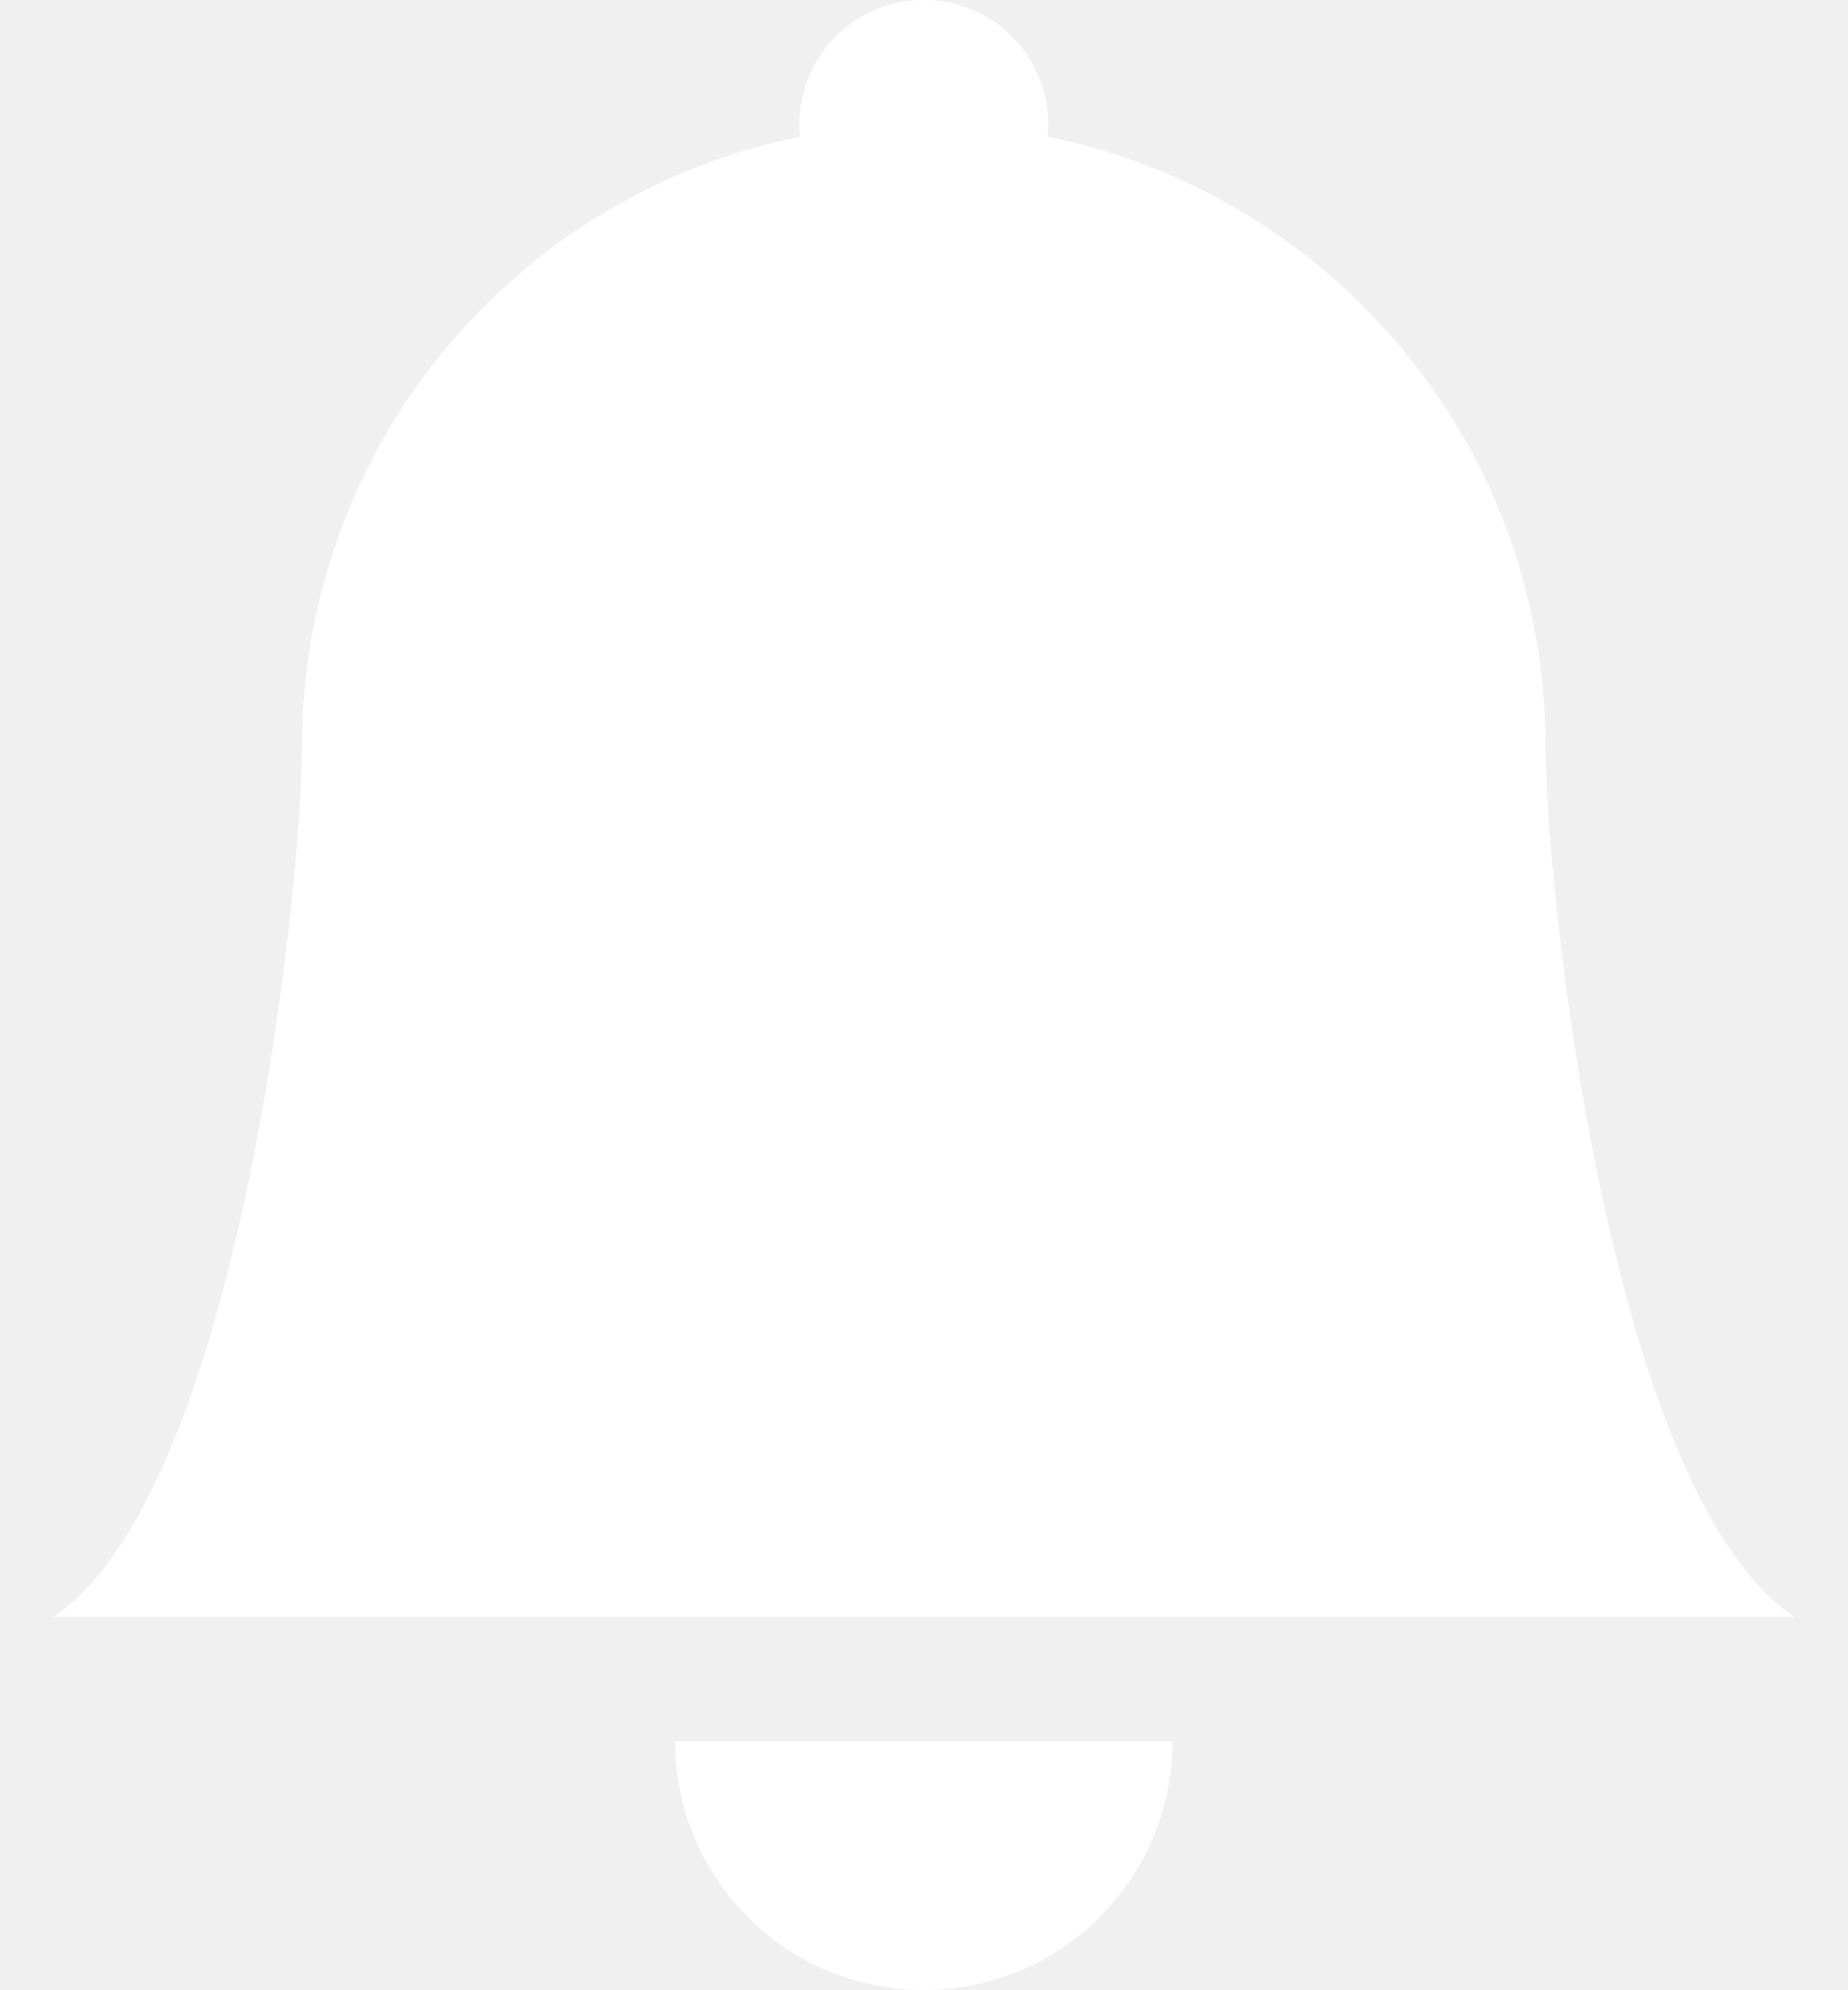
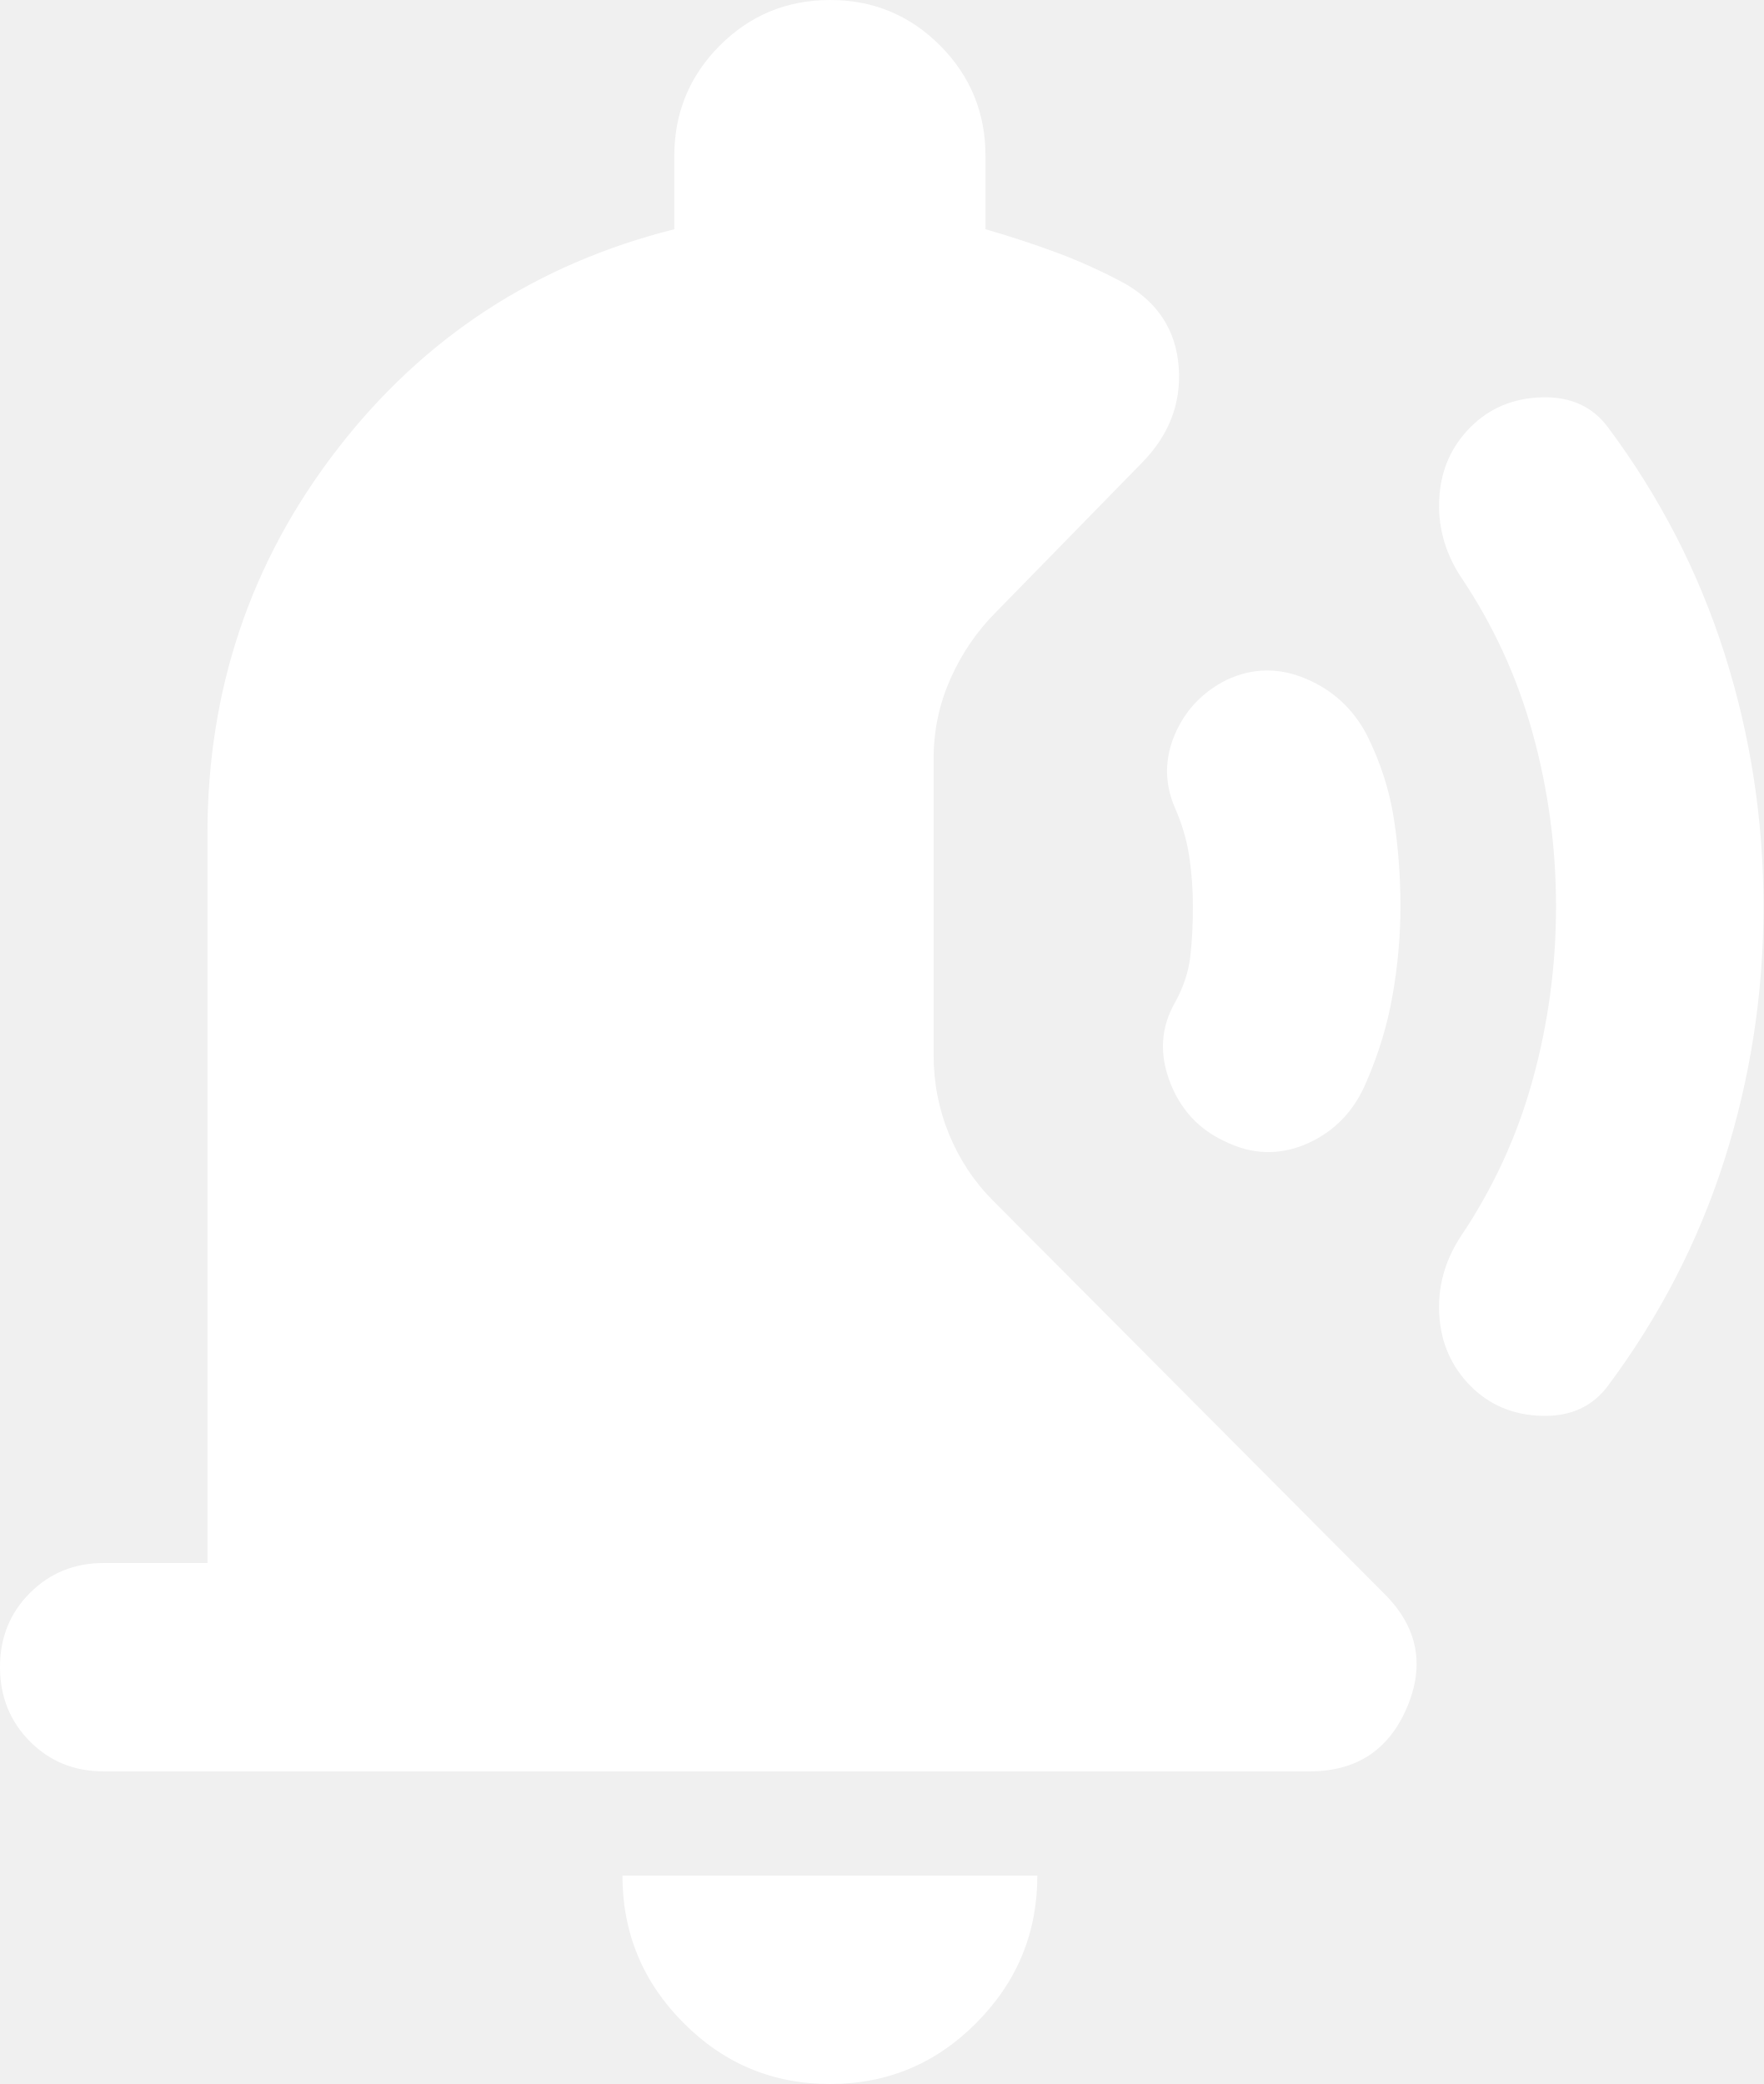
- <svg xmlns="http://www.w3.org/2000/svg" width="26" height="28" viewBox="0 0 26 28" fill="none">
-   <path d="M13 28C13.928 28 14.819 27.631 15.475 26.975C16.131 26.319 16.5 25.428 16.5 24.5H9.5C9.5 25.428 9.869 26.319 10.525 26.975C11.181 27.631 12.072 28 13 28ZM14.741 1.923C14.766 1.68 14.739 1.434 14.662 1.202C14.586 0.97 14.462 0.756 14.298 0.575C14.134 0.393 13.933 0.248 13.71 0.149C13.486 0.05 13.245 -0.001 13 -0.001C12.755 -0.001 12.514 0.05 12.29 0.149C12.067 0.248 11.866 0.393 11.702 0.575C11.538 0.756 11.414 0.97 11.338 1.202C11.261 1.434 11.234 1.68 11.259 1.923C9.28 2.325 7.502 3.398 6.225 4.962C4.947 6.525 4.25 8.481 4.25 10.5C4.25 12.422 3.375 21 0.75 22.75H25.25C22.625 21 21.75 12.422 21.75 10.5C21.75 6.265 18.74 2.73 14.741 1.923Z" fill="white" />
+ <svg xmlns="http://www.w3.org/2000/svg" width="22" height="26" viewBox="0 0 22 26" fill="none">
+   <path d="M17.471 11.31C17.471 11.678 17.438 12.047 17.373 12.415C17.309 12.783 17.201 13.141 17.05 13.488C16.899 13.856 16.651 14.116 16.306 14.268C15.961 14.419 15.616 14.408 15.271 14.235C14.947 14.083 14.721 13.834 14.591 13.488C14.462 13.141 14.483 12.816 14.656 12.512C14.764 12.318 14.828 12.123 14.85 11.928C14.872 11.732 14.882 11.527 14.882 11.31C14.882 11.093 14.866 10.882 14.835 10.677C14.803 10.472 14.743 10.271 14.656 10.075C14.527 9.772 14.527 9.468 14.656 9.165C14.785 8.862 15.001 8.634 15.303 8.482C15.627 8.331 15.956 8.326 16.29 8.467C16.625 8.608 16.878 8.841 17.05 9.165C17.223 9.512 17.336 9.864 17.39 10.222C17.445 10.58 17.471 10.943 17.471 11.31ZM22 11.31C22 12.393 21.838 13.444 21.515 14.463C21.191 15.481 20.706 16.423 20.059 17.29C19.865 17.55 19.59 17.675 19.233 17.664C18.877 17.654 18.581 17.529 18.344 17.29C18.108 17.051 17.978 16.758 17.956 16.413C17.933 16.067 18.02 15.742 18.215 15.438C18.625 14.831 18.927 14.175 19.121 13.471C19.315 12.766 19.412 12.046 19.412 11.31C19.412 10.574 19.315 9.854 19.121 9.149C18.927 8.445 18.625 7.789 18.215 7.183C18.021 6.879 17.934 6.554 17.956 6.207C17.977 5.861 18.107 5.568 18.344 5.33C18.581 5.092 18.878 4.967 19.235 4.957C19.591 4.947 19.866 5.071 20.059 5.33C20.706 6.197 21.191 7.139 21.515 8.158C21.838 9.176 22 10.227 22 11.31ZM10.353 26C9.641 26 9.032 25.746 8.526 25.237C8.019 24.728 7.766 24.116 7.765 23.4H12.941C12.941 24.115 12.688 24.727 12.181 25.237C11.675 25.747 11.066 26.001 10.353 26ZM1.294 22.1C0.927 22.1 0.62 21.975 0.373 21.726C0.125 21.476 0.001 21.168 4.46247e-06 20.8C-0.001 20.433 0.123 20.124 0.373 19.874C0.622 19.625 0.929 19.5 1.294 19.5H2.588V10.4C2.588 8.602 3.127 7.004 4.206 5.607C5.284 4.21 6.686 3.294 8.412 2.86V1.95C8.412 1.408 8.601 0.948 8.979 0.569C9.356 0.191 9.815 0.001 10.353 2.95455e-06C10.891 -0.001 11.35 0.189 11.729 0.569C12.107 0.95 12.296 1.41 12.294 1.95V2.86C12.596 2.947 12.893 3.044 13.184 3.152C13.476 3.261 13.762 3.391 14.041 3.542C14.451 3.781 14.672 4.128 14.705 4.582C14.738 5.037 14.581 5.438 14.235 5.785L12.424 7.638C12.186 7.876 11.998 8.152 11.858 8.467C11.718 8.781 11.648 9.112 11.647 9.457V13.162C11.647 13.509 11.712 13.84 11.841 14.154C11.971 14.469 12.154 14.745 12.391 14.982L17.276 19.89C17.686 20.302 17.778 20.773 17.552 21.303C17.326 21.834 16.922 22.099 16.338 22.1H1.294Z" fill="white" />
</svg>
